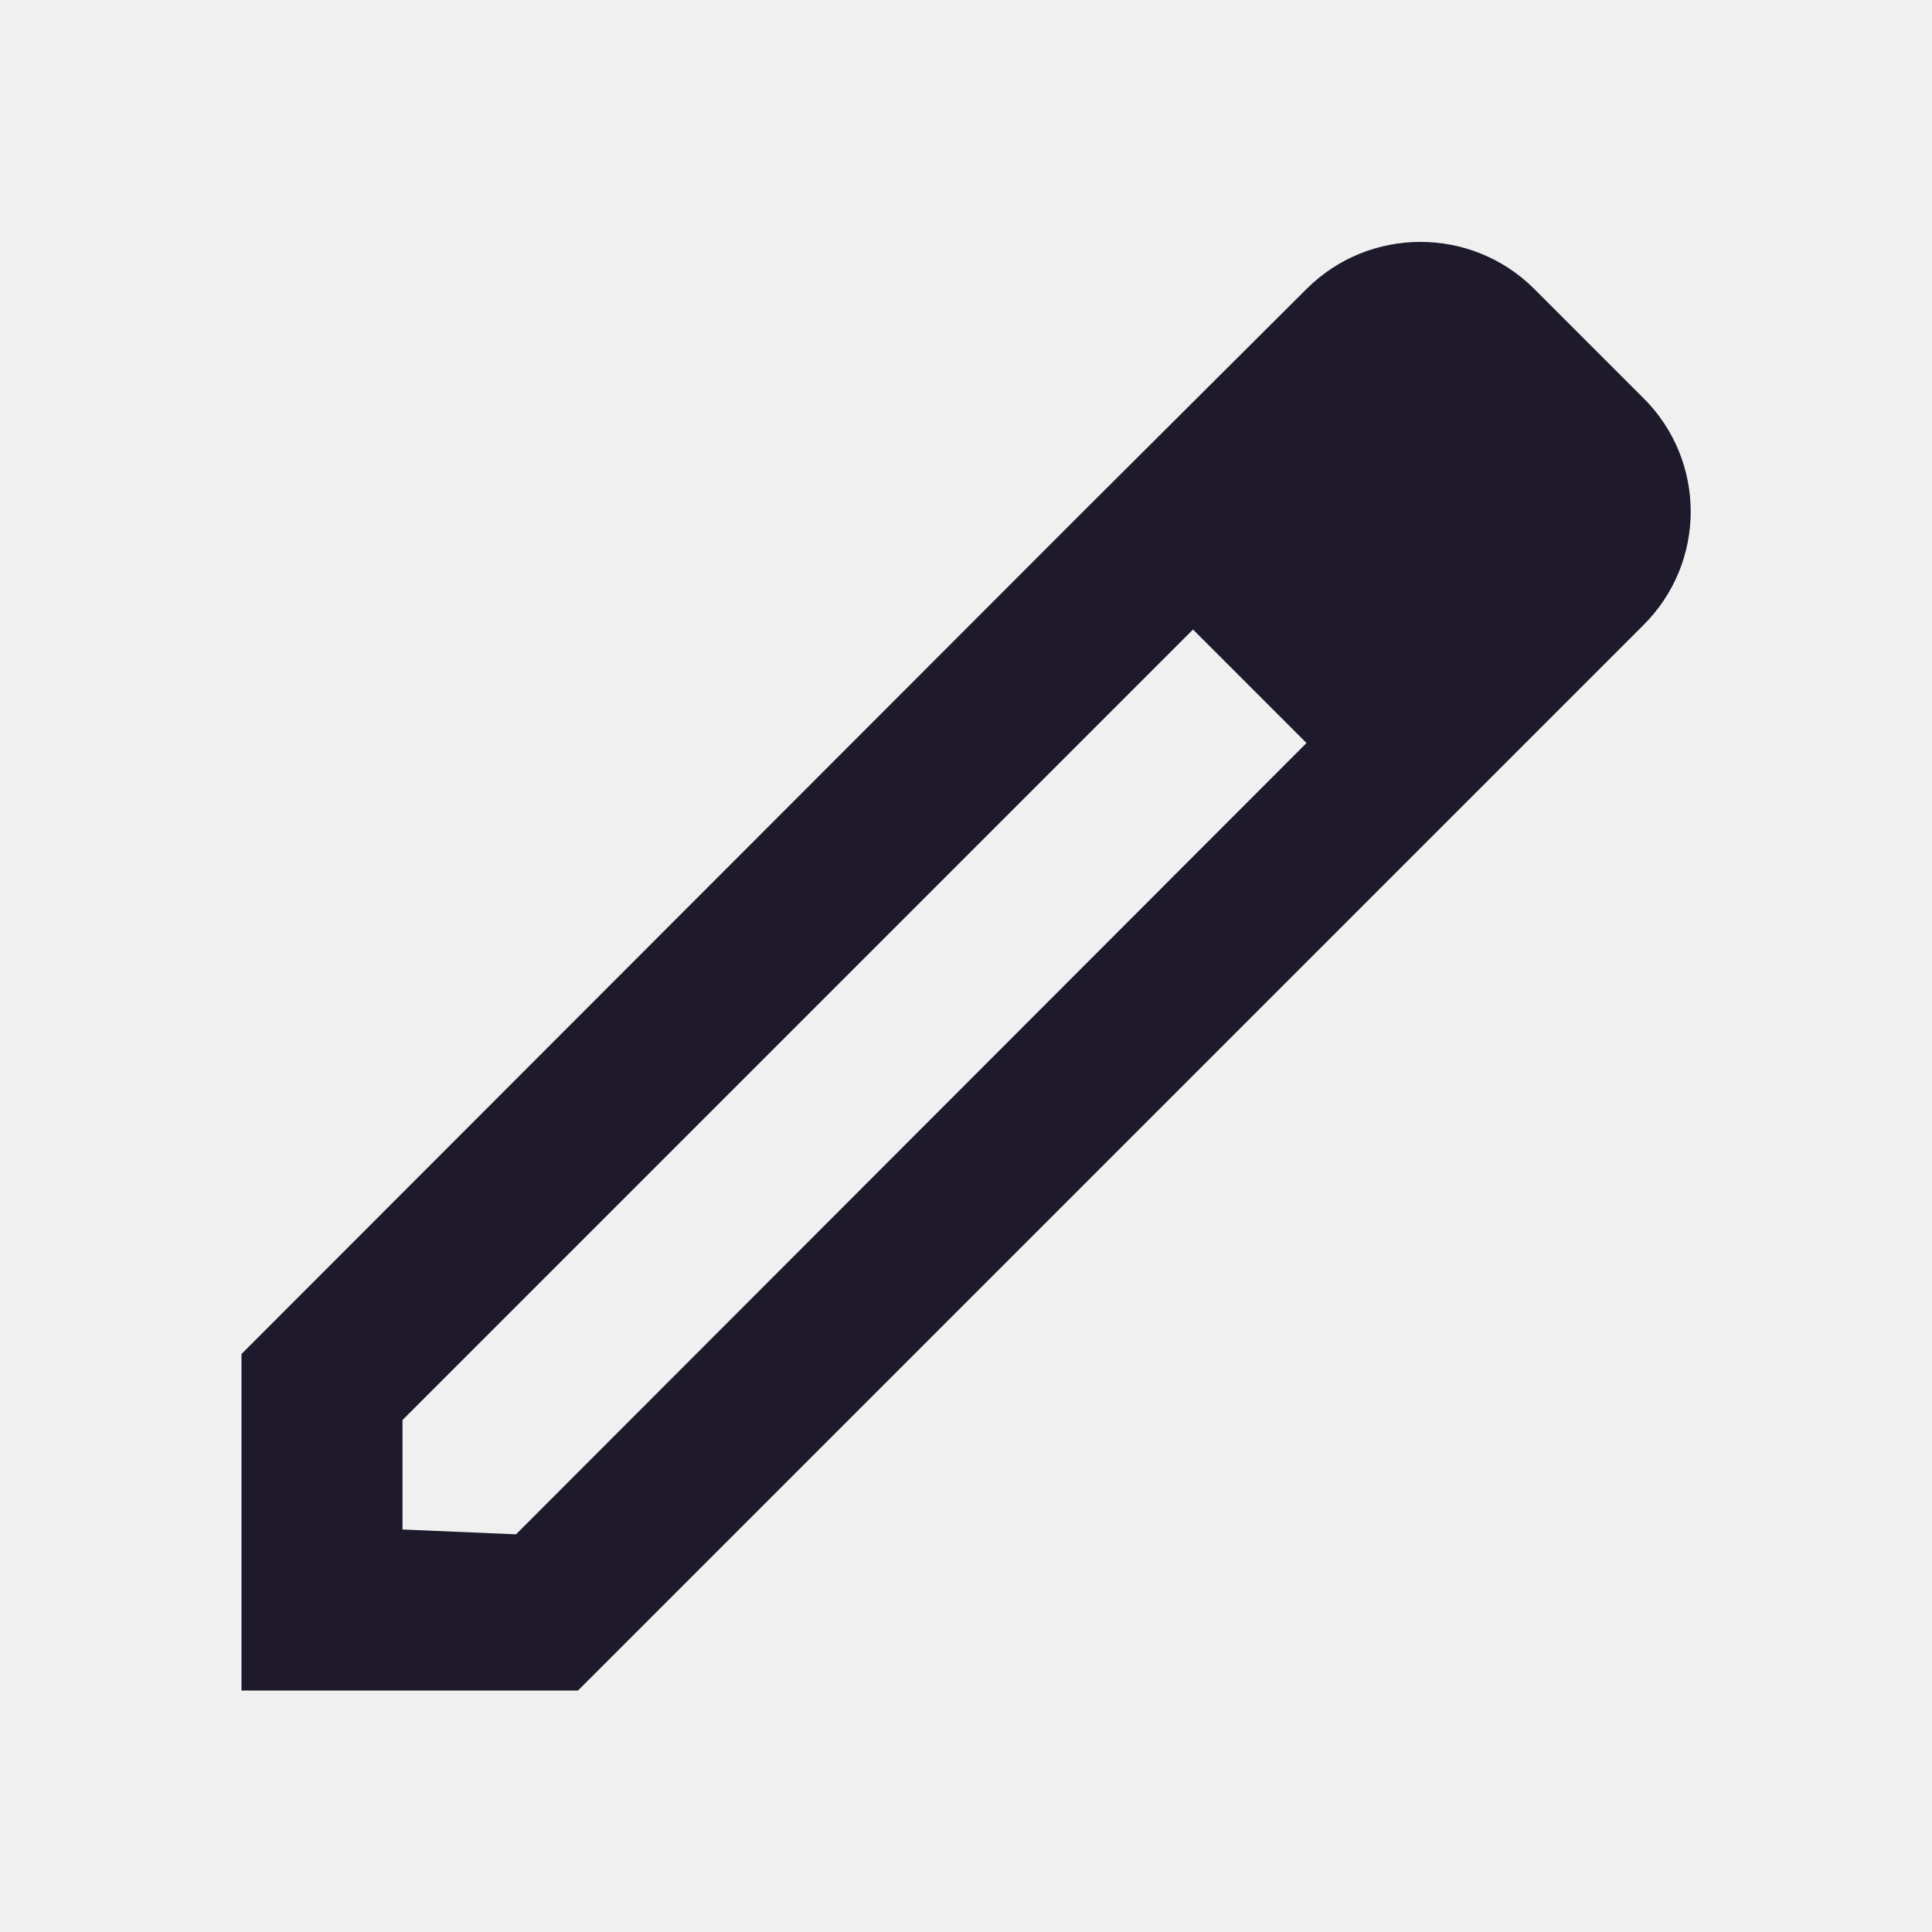
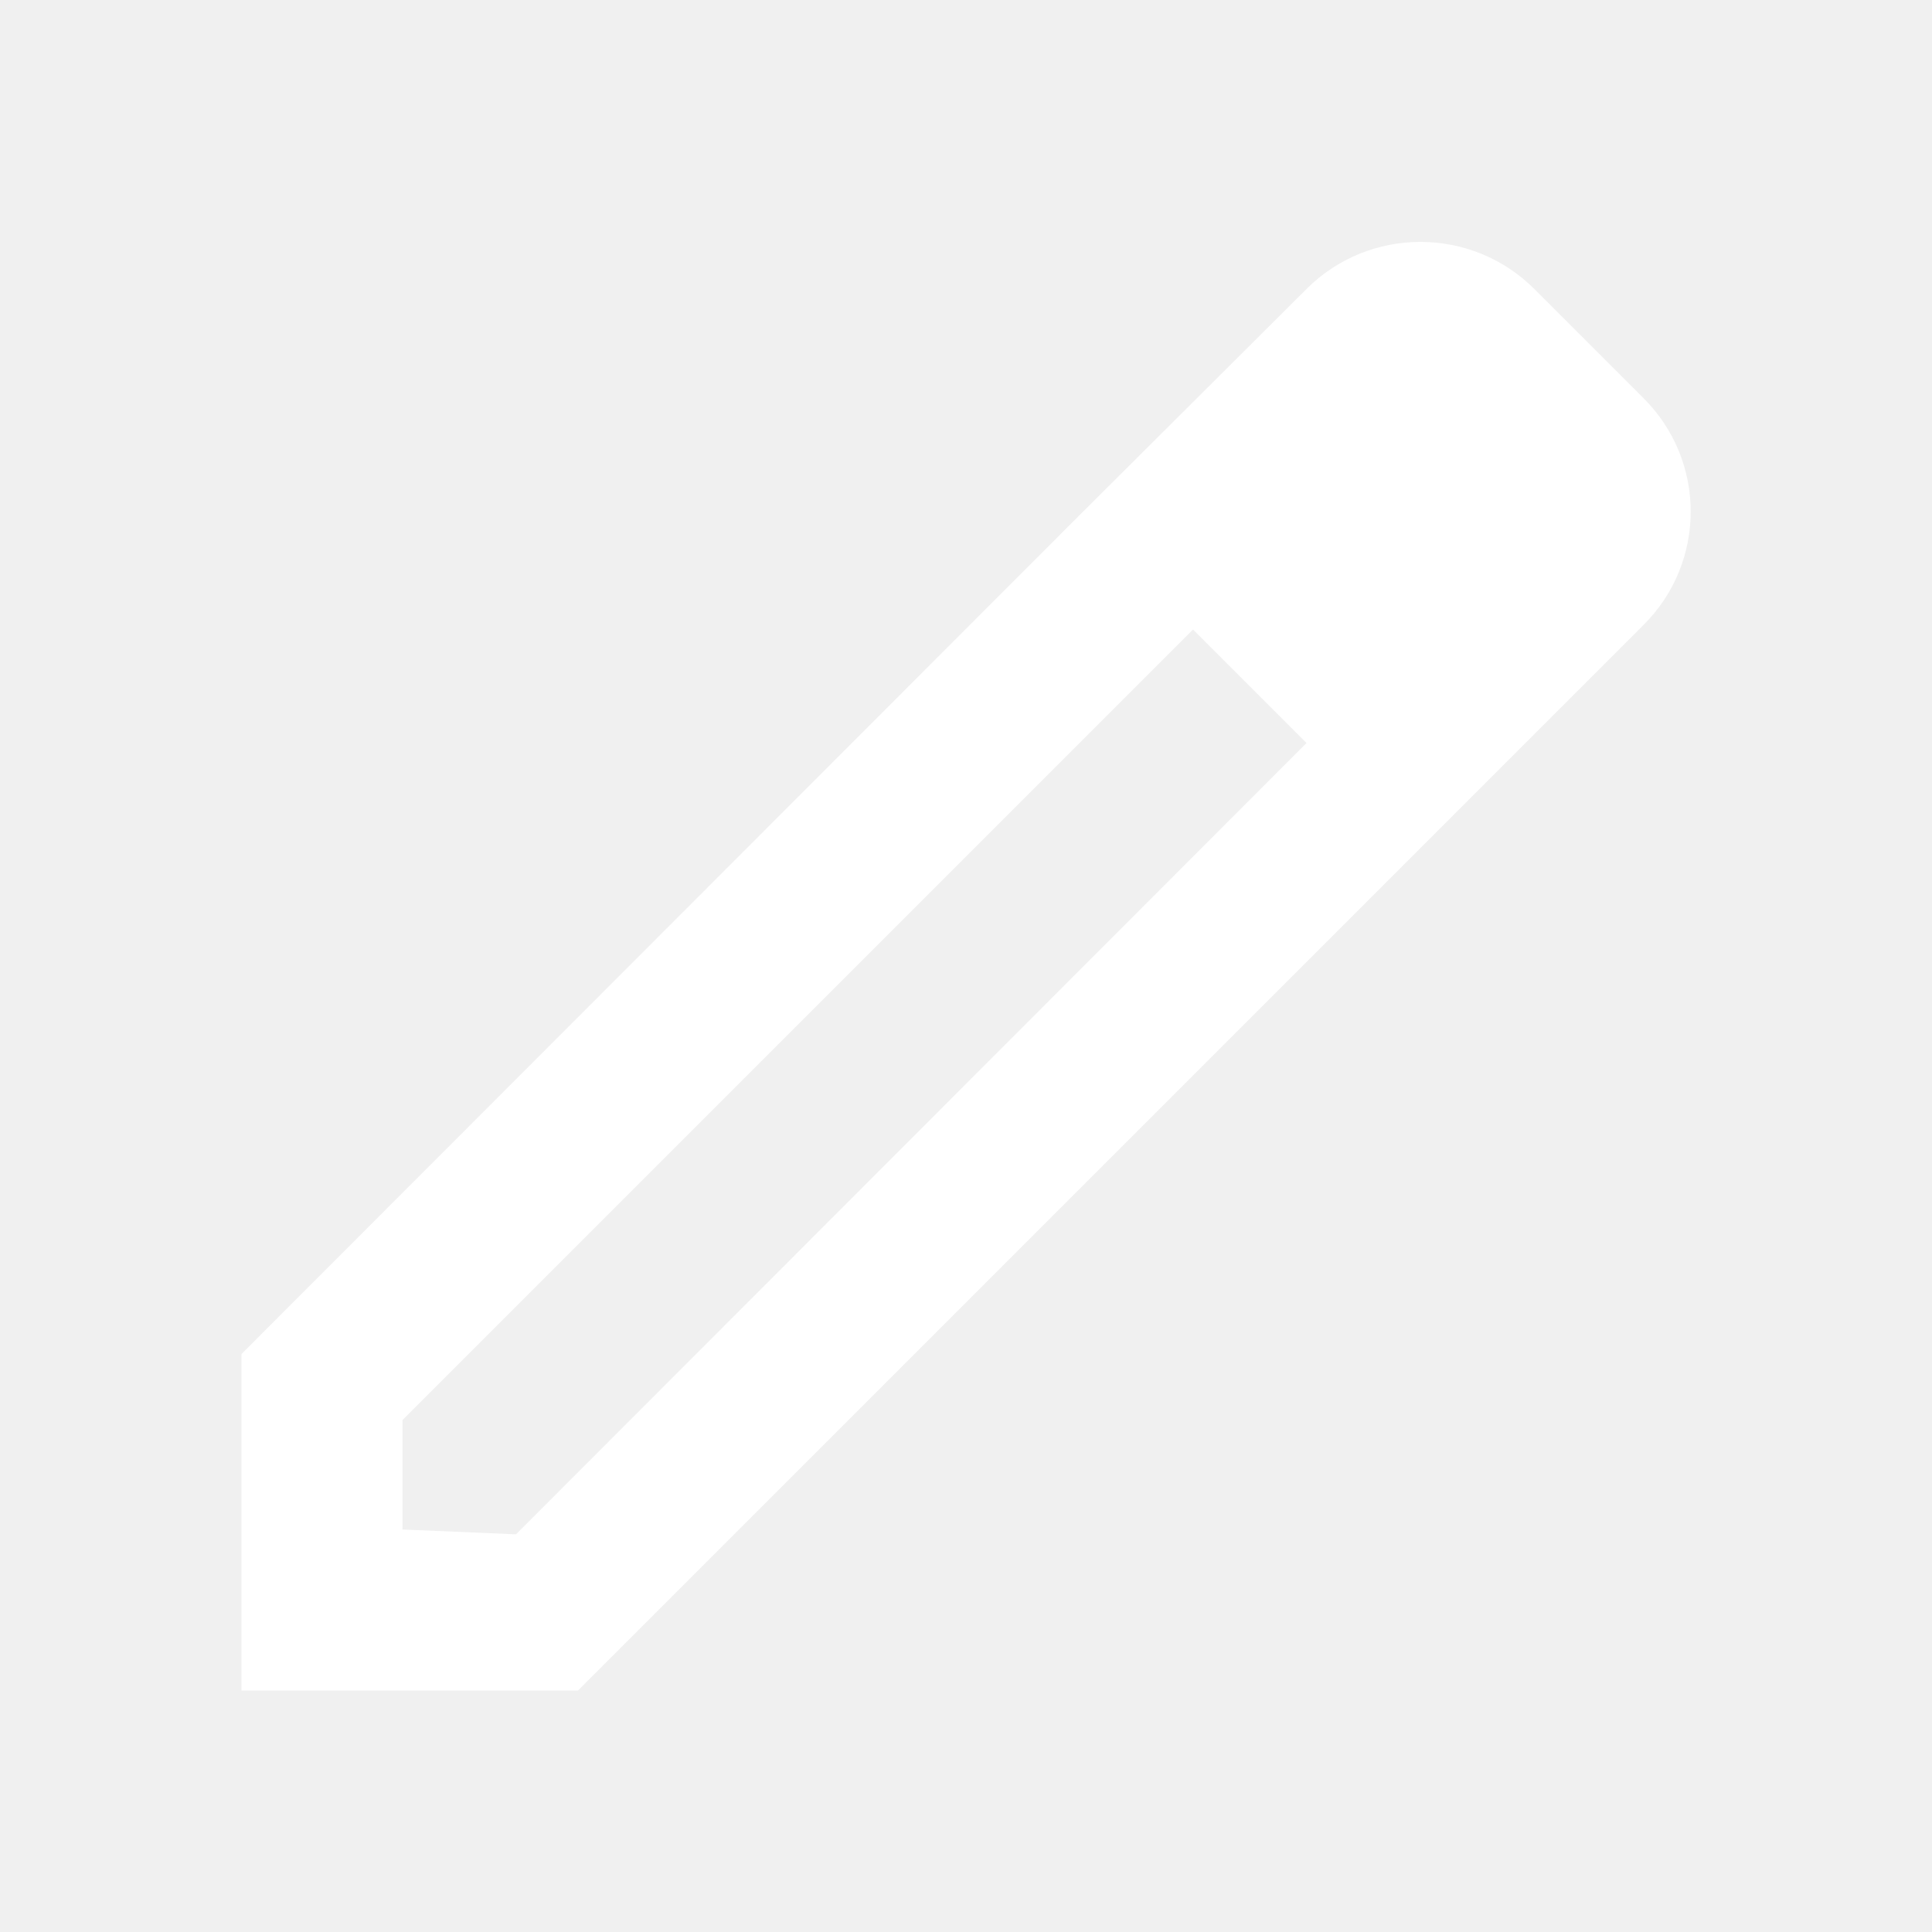
<svg xmlns="http://www.w3.org/2000/svg" width="24" height="24" viewBox="0 0 24 24" fill="none">
-   <path fill-rule="evenodd" clip-rule="evenodd" d="M19.06 3.59L20.41 4.94C21.2 5.72 21.2 6.99 20.41 7.77L7.18 21H3V16.82L13.4 6.41L16.23 3.59C17.01 2.81 18.28 2.81 19.06 3.59ZM5 19L6.41 19.06L16.23 9.23L14.82 7.82L5 17.64V19Z" fill="#1E192B" />
+   <path fill-rule="evenodd" clip-rule="evenodd" d="M19.06 3.59L20.41 4.94C21.2 5.72 21.2 6.99 20.41 7.77L7.18 21H3V16.82L13.4 6.41L16.23 3.59C17.01 2.81 18.28 2.81 19.06 3.59ZM5 19L6.41 19.06L16.23 9.23L14.82 7.82L5 17.64V19Z" fill="#FFFFFF" />
</svg>
